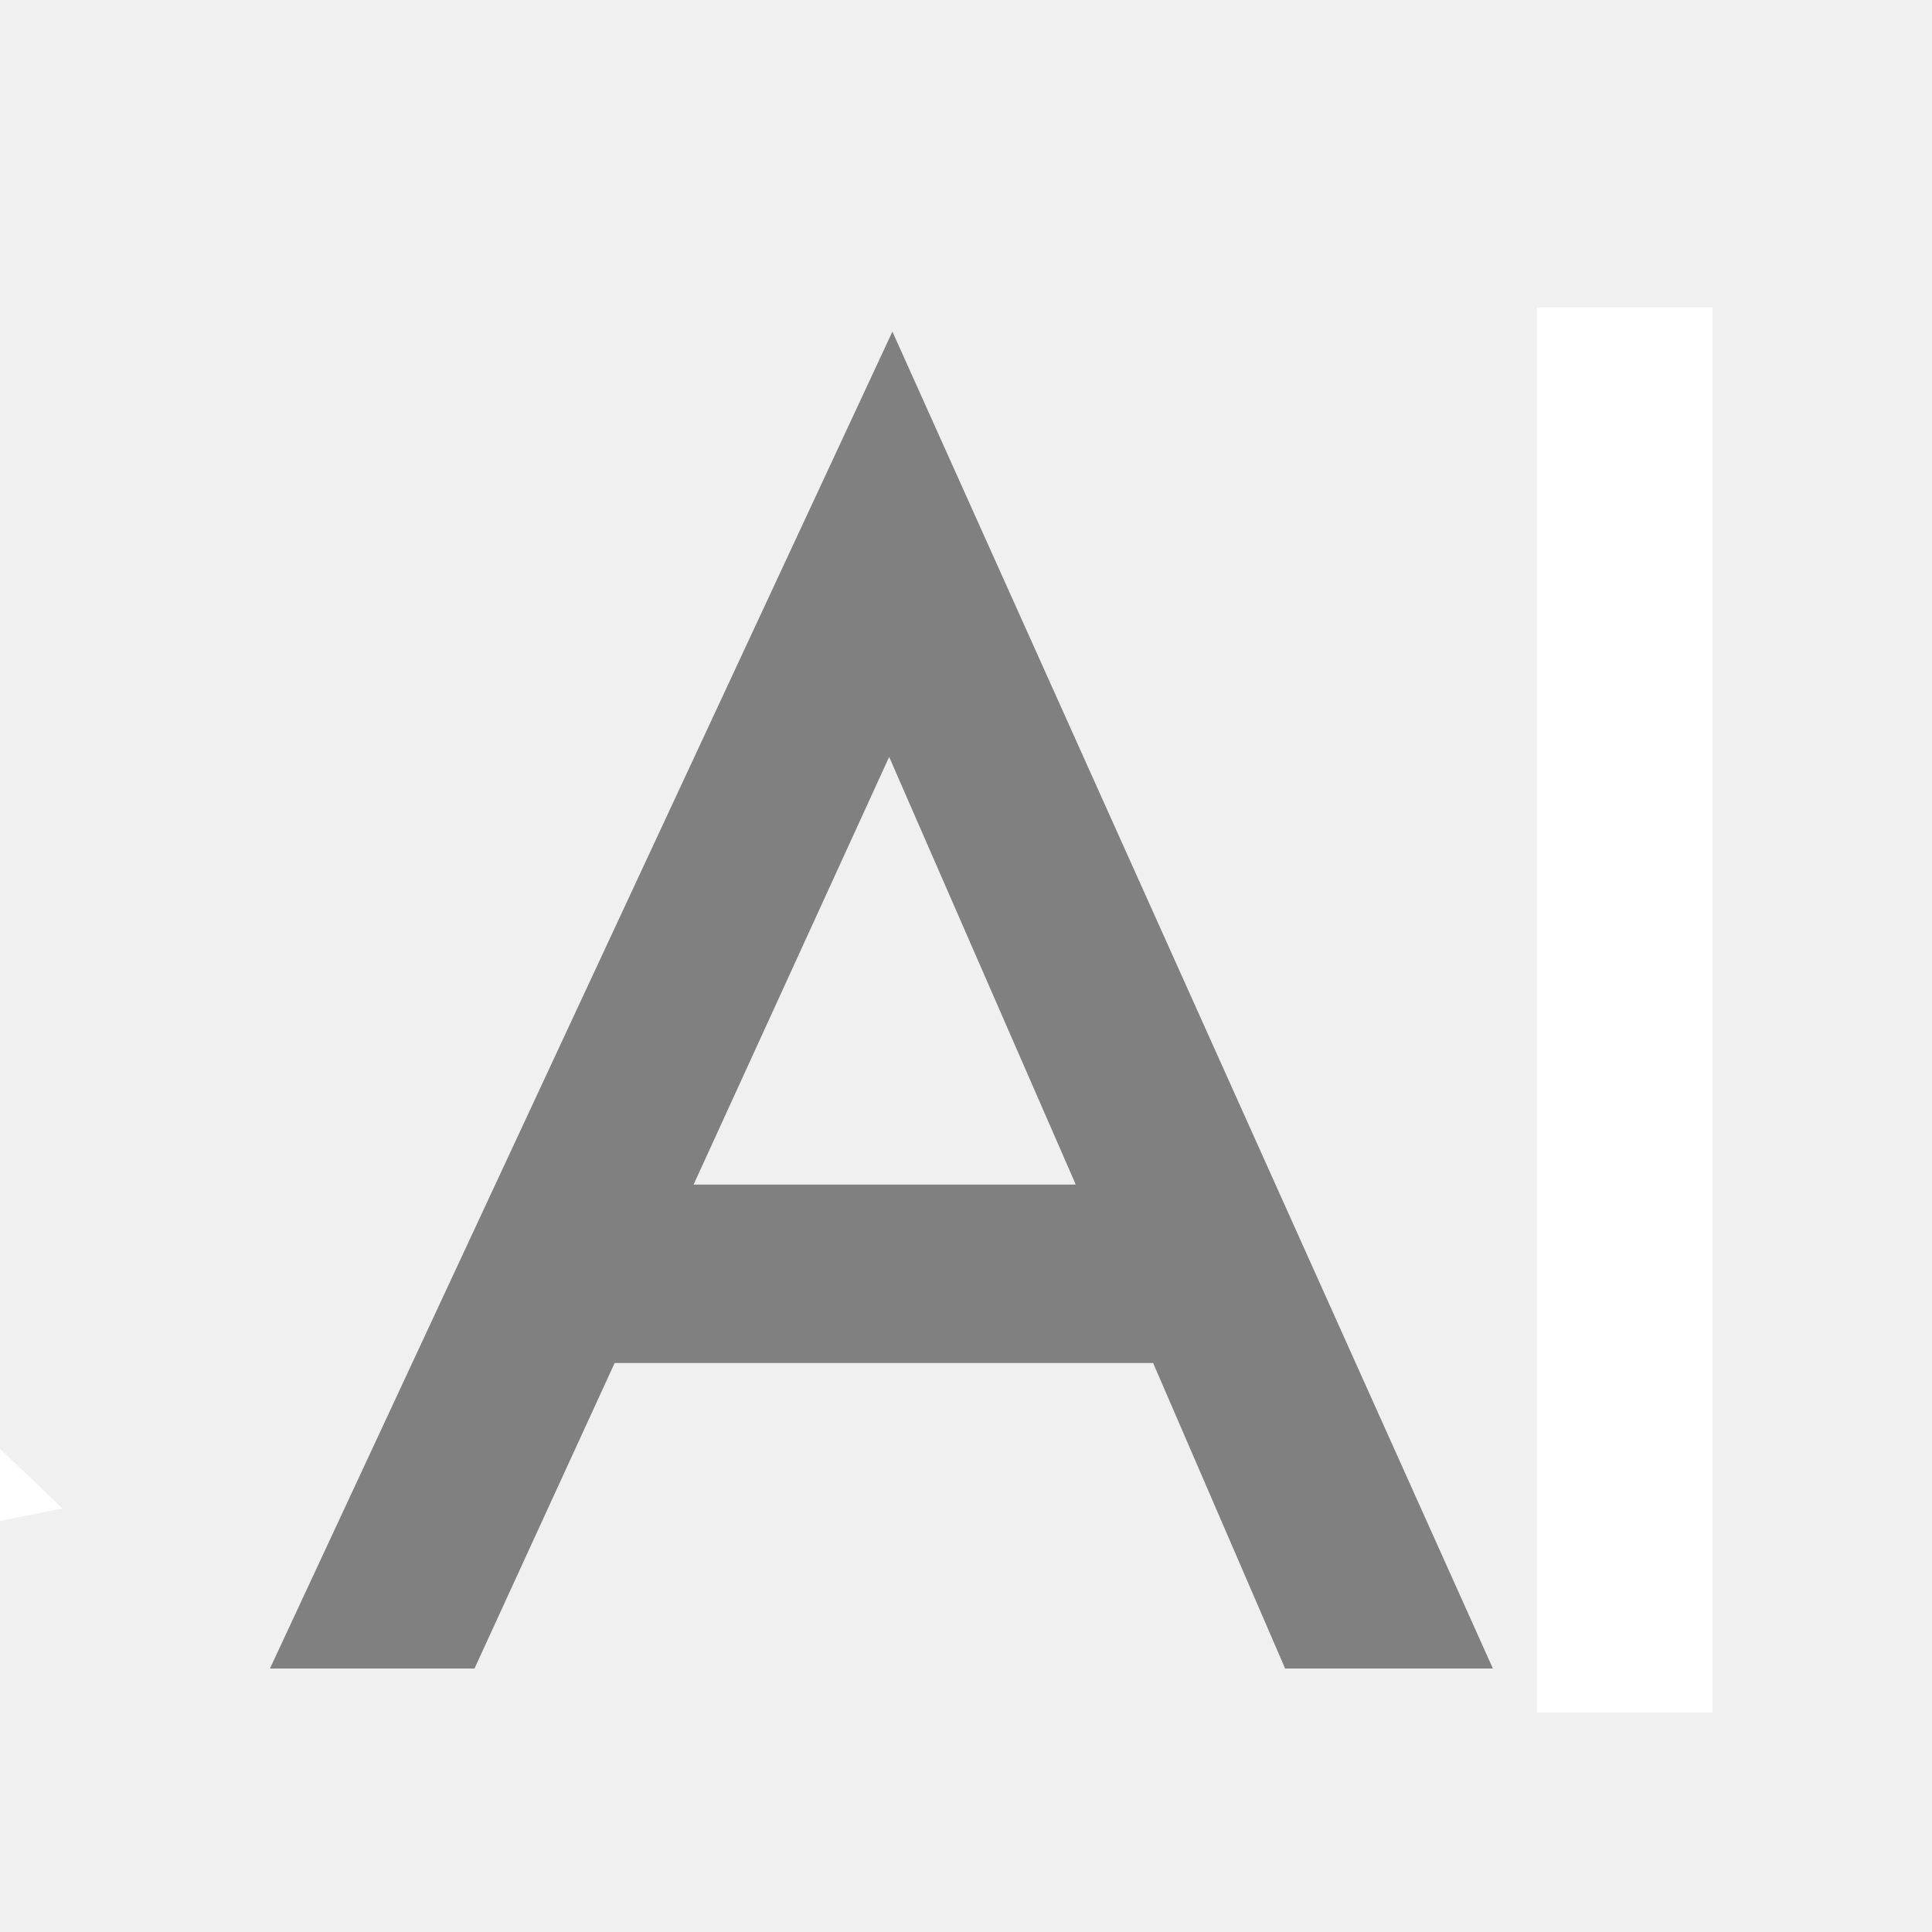
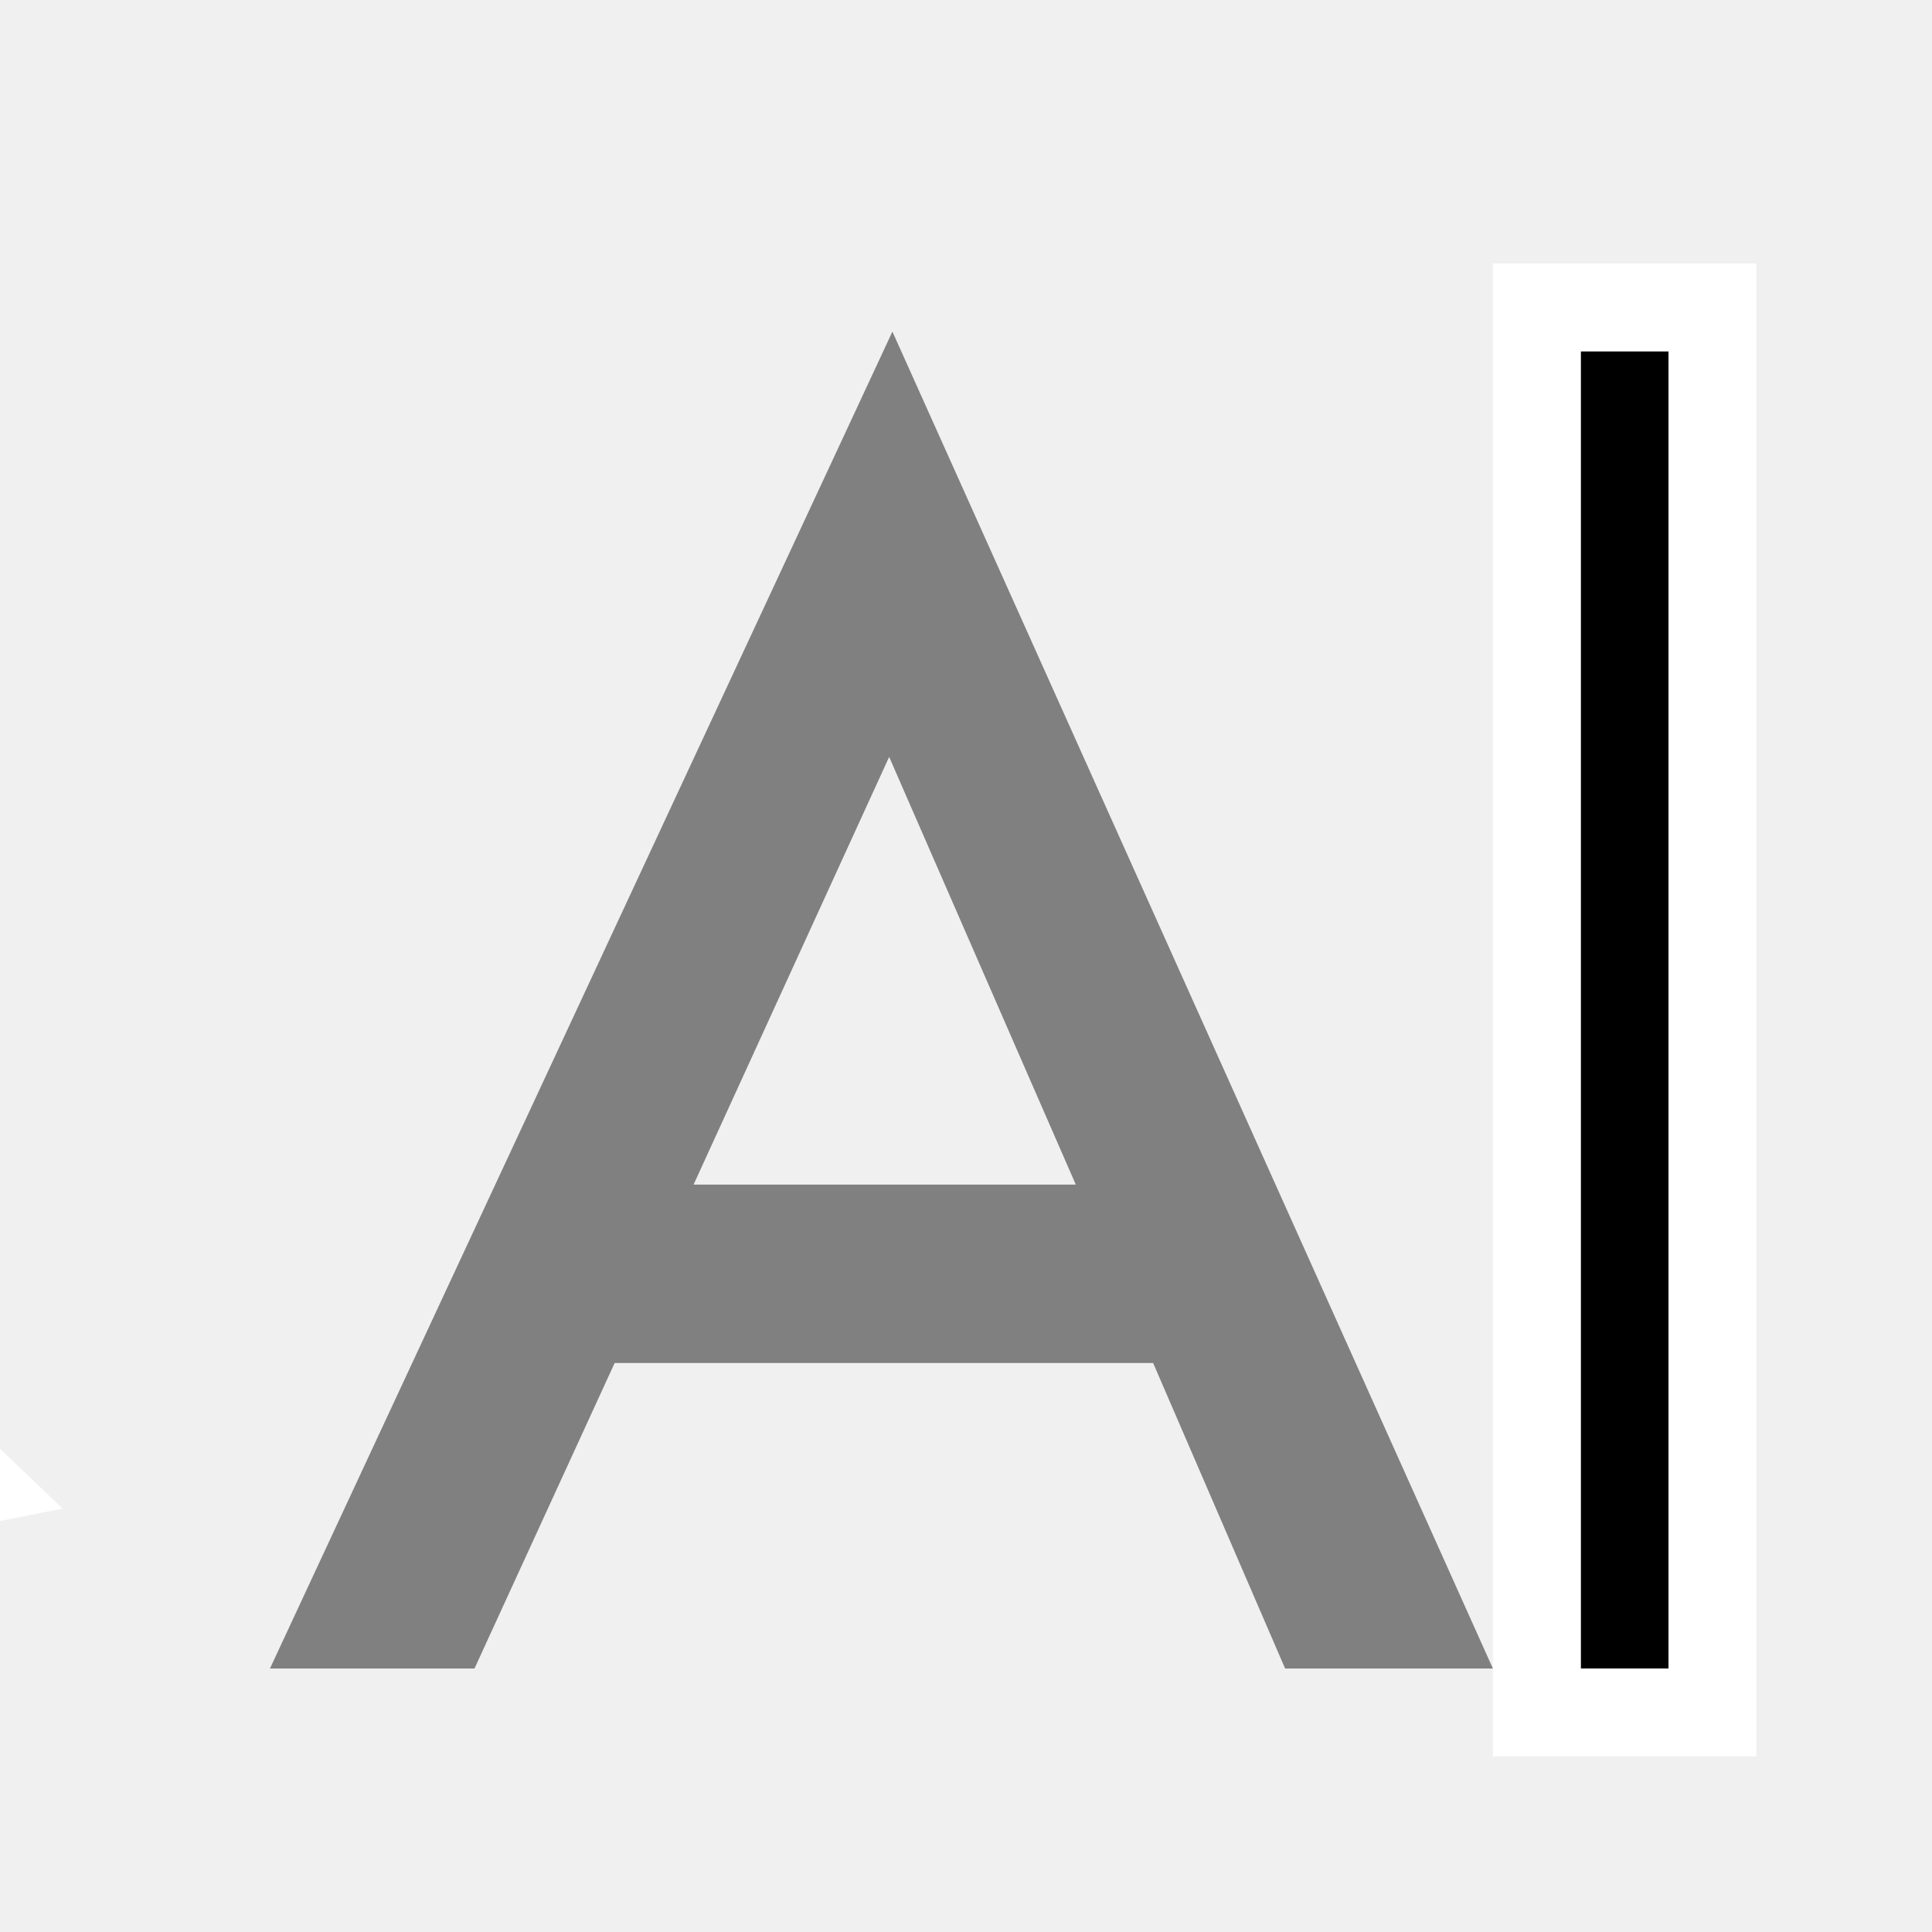
<svg xmlns="http://www.w3.org/2000/svg" baseProfile="tiny" height="22" version="1.2" viewBox="0 0 22 22" width="22">
  <defs />
-   <g>
-     <g id="content">
-       <polygon fill="#000000" id="polygon14" points="76.75,50 80.5,58.5 78,58 78,62 75.5,62 75.5,58 73,58.5" stroke="#ffffff" transform="translate(-110,-44), matrix(0.9238795,-0.3826834,0.3826834,0.9238795,12.91197,37.6337)" />
-       <rect fill="#000000" height="15" id="rectangle14" stroke="#ffffff" stroke-alignment="outer" width="1" x="18" y="4" />
-       <path d="M10.125,8.619 12.25,13.489 7.898,13.489 10.125,8.619 Z M10.162,3.776 3.074,19 5.403,19 6.999,15.521 13.131,15.521 14.634,19 17,19 10.162,3.776 Z" fill="#808080" id="combinedpath1" />
+   <g id="drawing1">
+     <g>
+       <g id="content">
+         <polygon fill="#000000" id="polygon14" points="76.75,50 80.5,58.5 78,58 78,62 75.5,62 75.5,58 73,58.5" stroke="#ffffff" transform="translate(-110,-44), matrix(0.9238795,-0.3826834,0.3826834,0.9238795,12.91197,37.6337)" />
+         <rect fill="#000000" height="15" id="rectangle14" width="1" x="18" y="4" />
+         <path d="M19,4 19,19 18,19 18,4 Z M17,3 17,4 17,19 17,20 20,20 20,19 20,4 20,3 Z" fill="#ffffff" />
+         <path d="M10.125,8.619 12.25,13.489 7.898,13.489 10.125,8.619 Z M10.162,3.776 3.074,19 5.403,19 6.999,15.521 13.131,15.521 14.634,19 17,19 10.162,3.776 Z" fill="#808080" id="combinedpath1" />
+       </g>
    </g>
  </g>
</svg>
